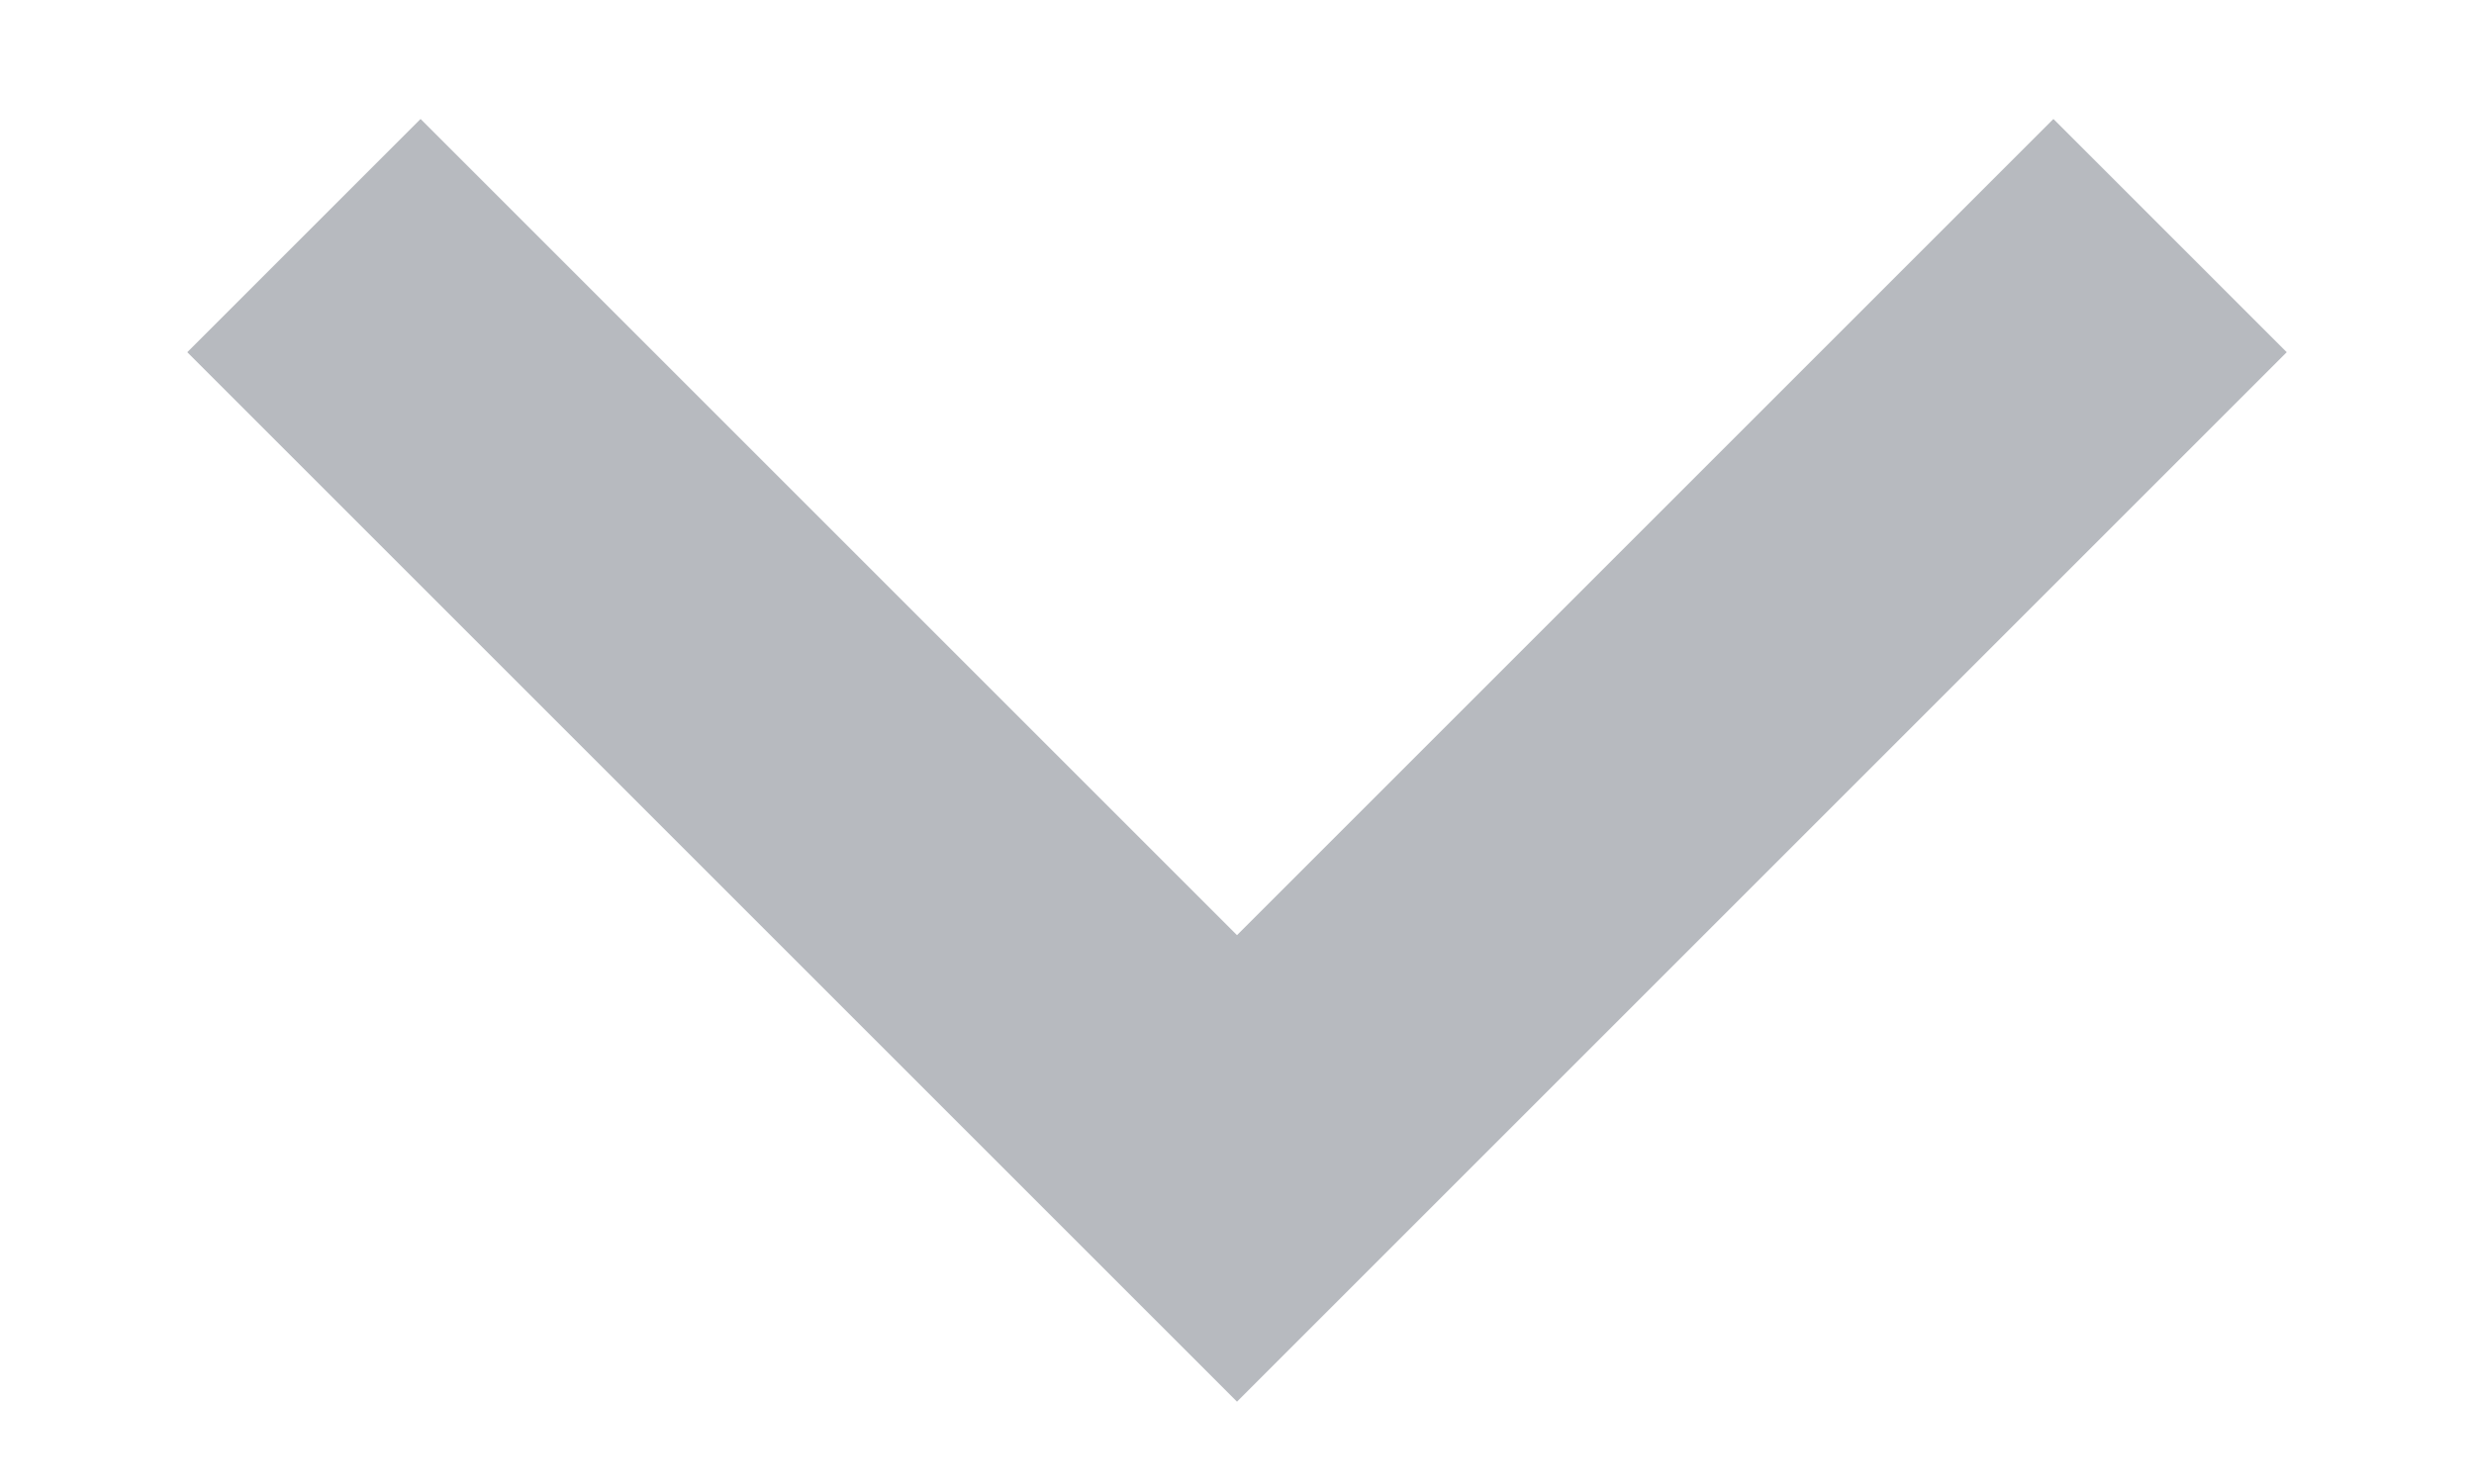
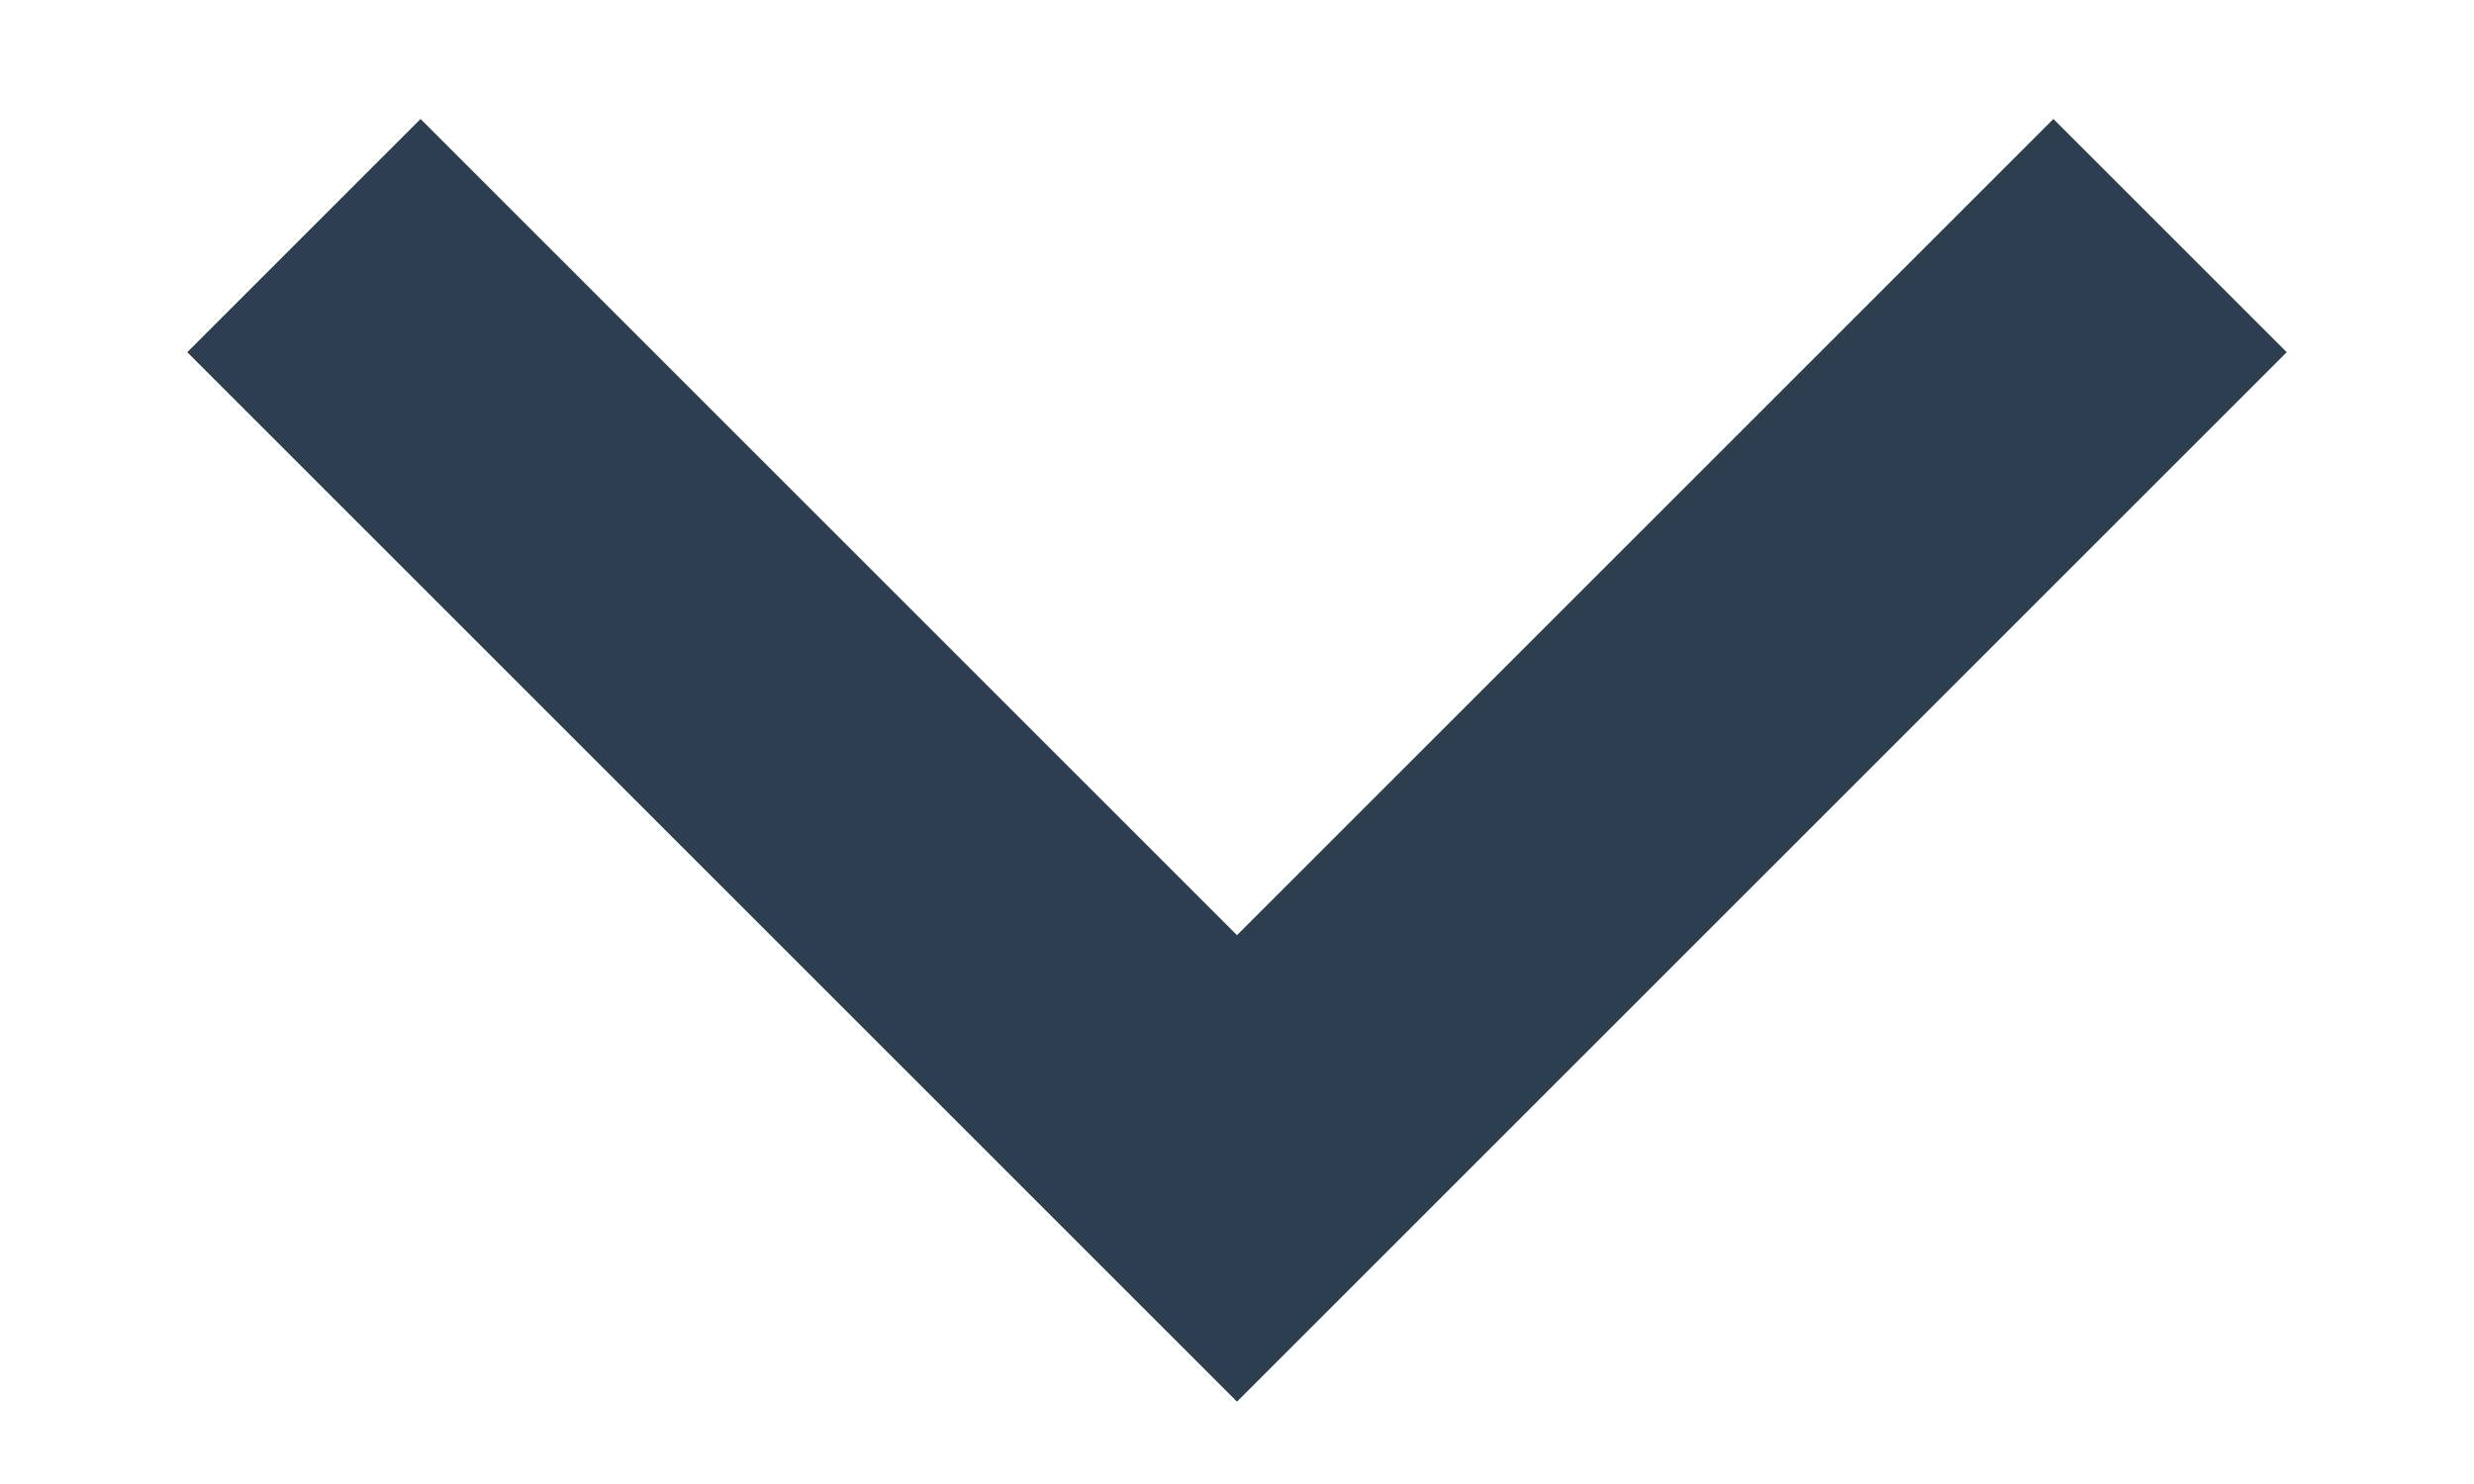
<svg xmlns="http://www.w3.org/2000/svg" width="10" height="6" viewBox="0 0 10 6" fill="none">
-   <path d="M5 3.781L8.3 0.481L9.243 1.424L5 5.667L0.757 1.424L1.7 0.481L5 3.781Z" fill="#B7BABF" class="svg-fill" />
+   <path d="M5 3.781L8.3 0.481L9.243 1.424L5 5.667L0.757 1.424L1.7 0.481L5 3.781Z" fill="#2C3E50" class="svg-fill" />
</svg>
